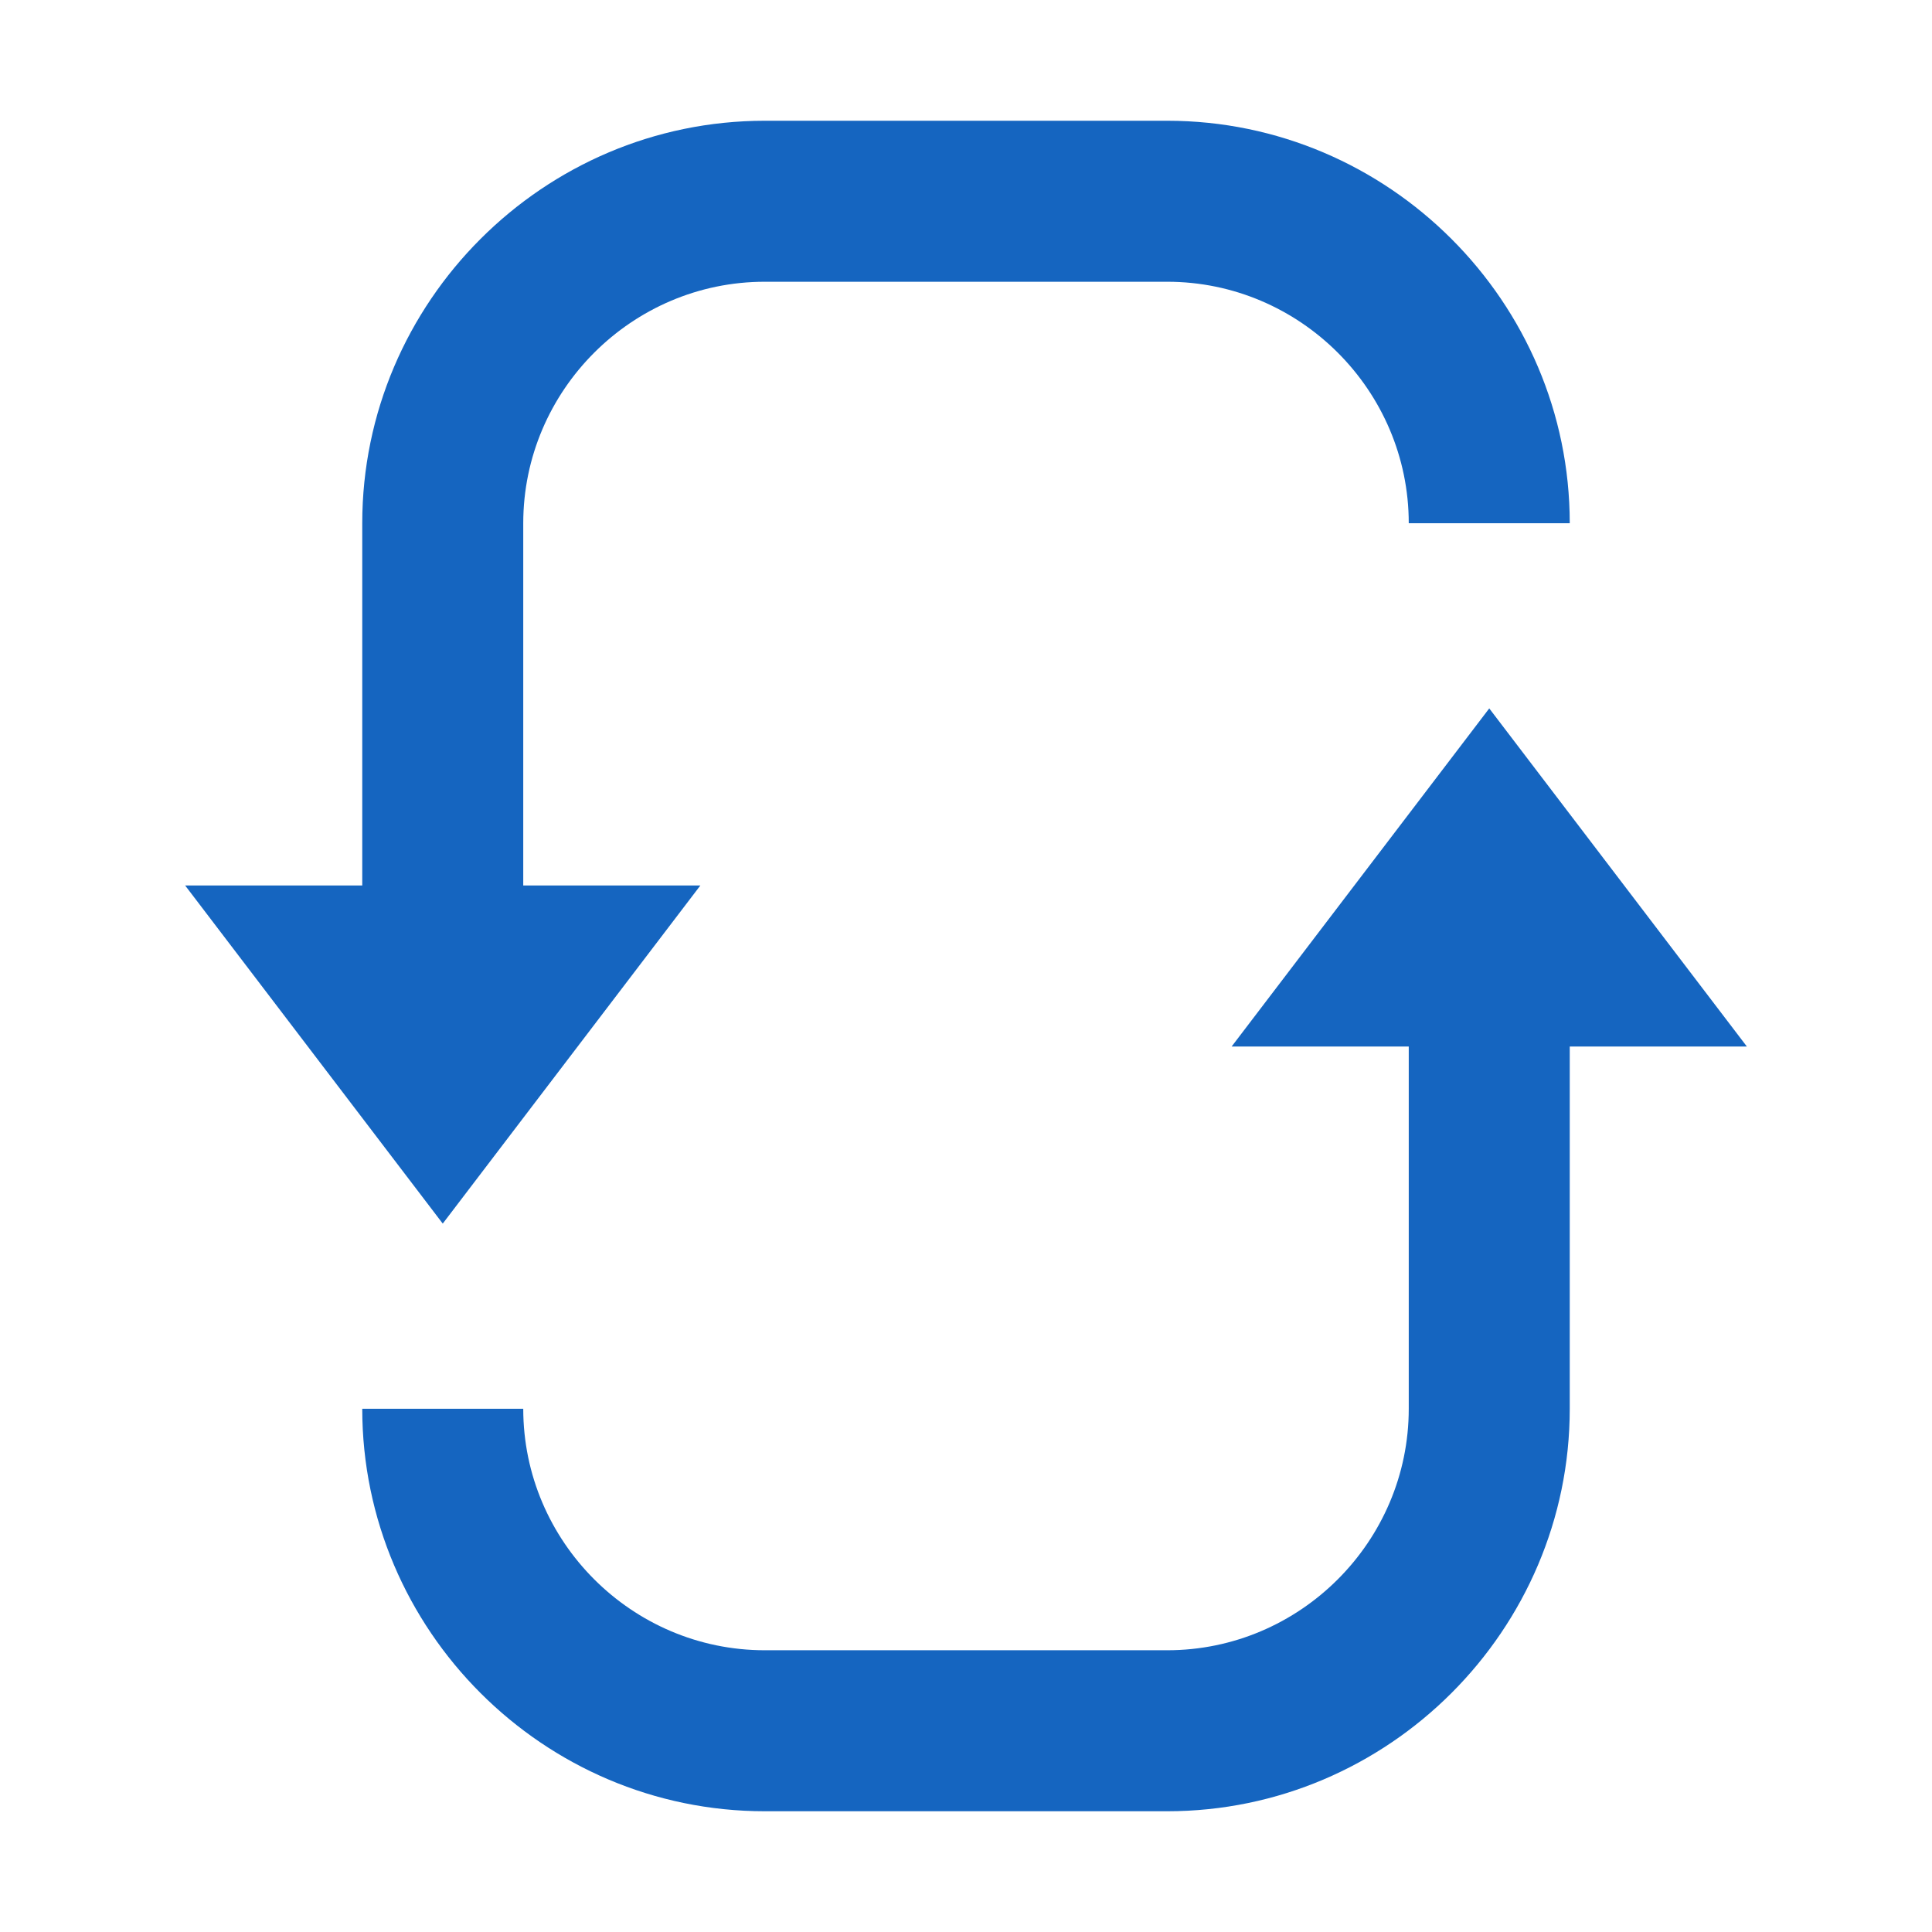
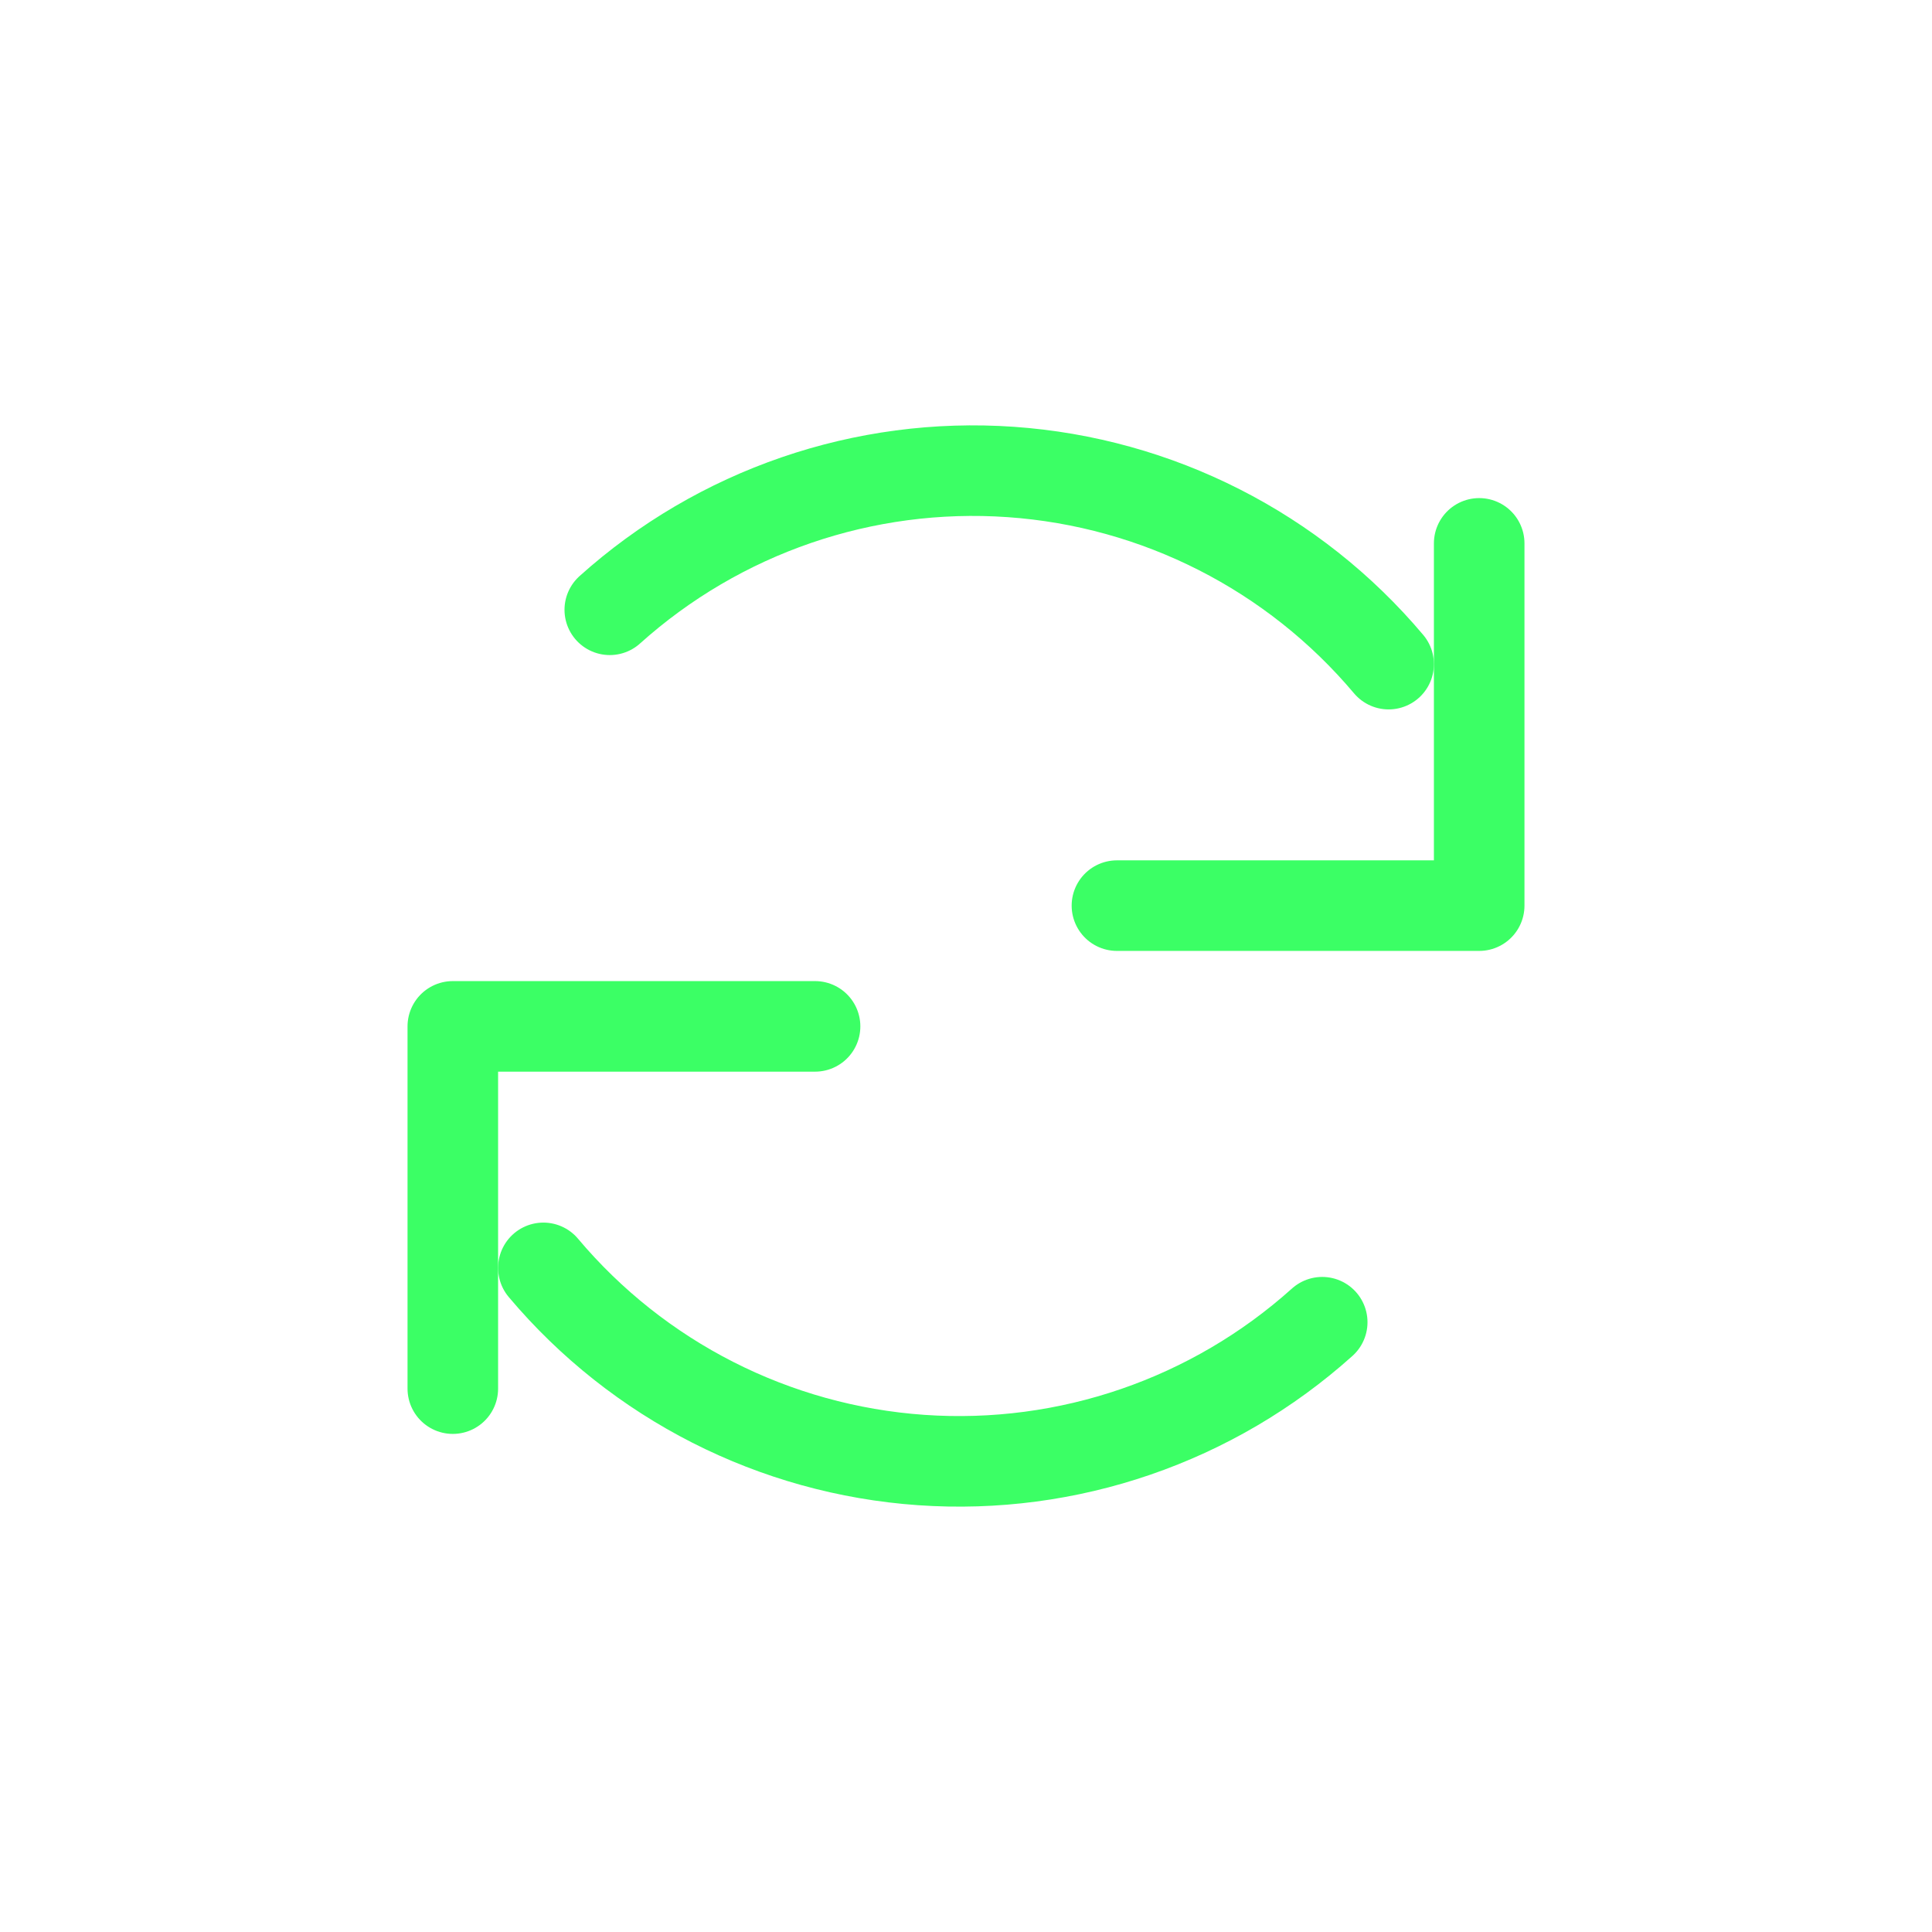
- <svg xmlns="http://www.w3.org/2000/svg" viewBox="0 0 48 48" width="48px" height="48px">
-   <path fill="#1565C0" d="M13,13c0-3.3,2.7-6,6-6h10c3.3,0,6,2.7,6,6h4c0-5.5-4.5-10-10-10H19C13.5,3,9,7.5,9,13v11.2h4V13z" />
-   <path fill="#1565C0" d="M4.6 22L11 30.4 17.4 22z" />
-   <g>
-     <path fill="#1565C0" d="M35,35c0,3.3-2.7,6-6,6H19c-3.3,0-6-2.7-6-6H9c0,5.5,4.5,10,10,10h10c5.5,0,10-4.5,10-10V23h-4V35z" />
-     <path fill="#1565C0" d="M30.6 26L37 17.6 43.4 26z" />
-   </g>
+ <svg xmlns="http://www.w3.org/2000/svg" viewBox="0 0 64 64" fill="none" stroke="#3bff65" stroke-width="3" stroke-linecap="round" stroke-linejoin="round">
+   <path d="M49 18v12h-12" />
+   <path d="M15 46v-12h12" />
+   <path d="M20.2 20.2A18 18 0 0 1 46 22" />
+   <path d="M43.8 43.8A18 18 0 0 1 18 42" />
</svg>
